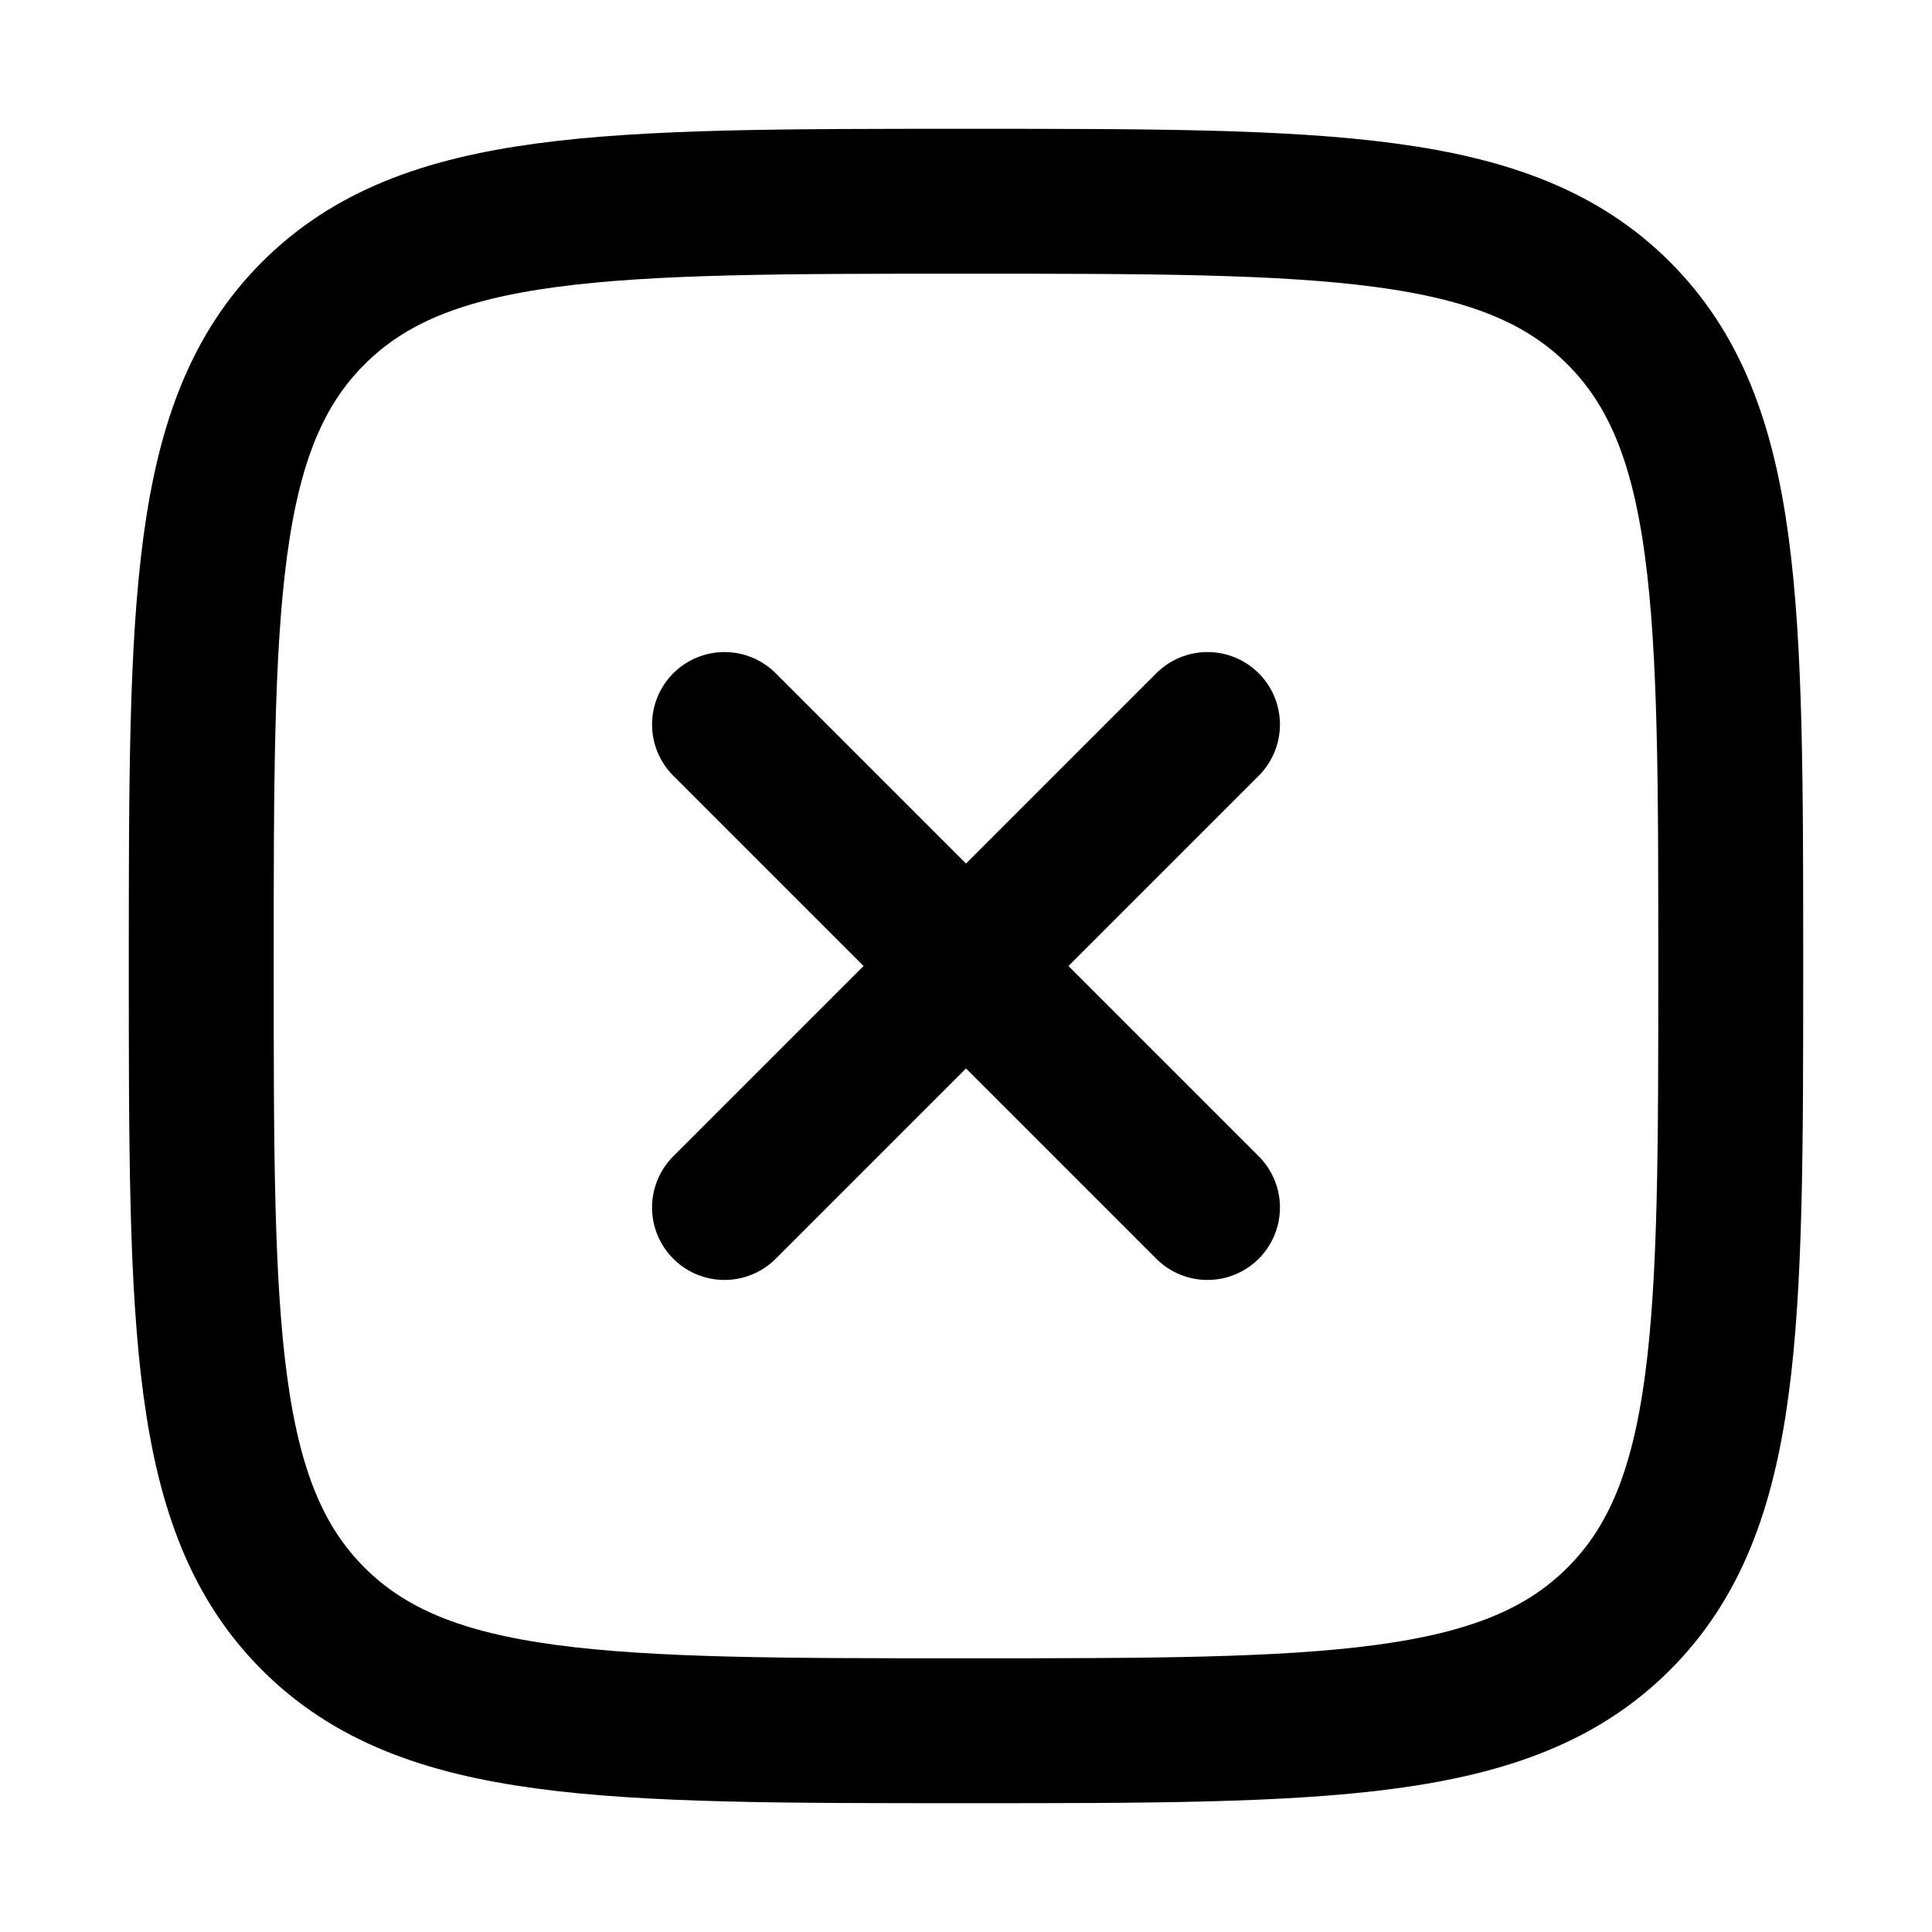
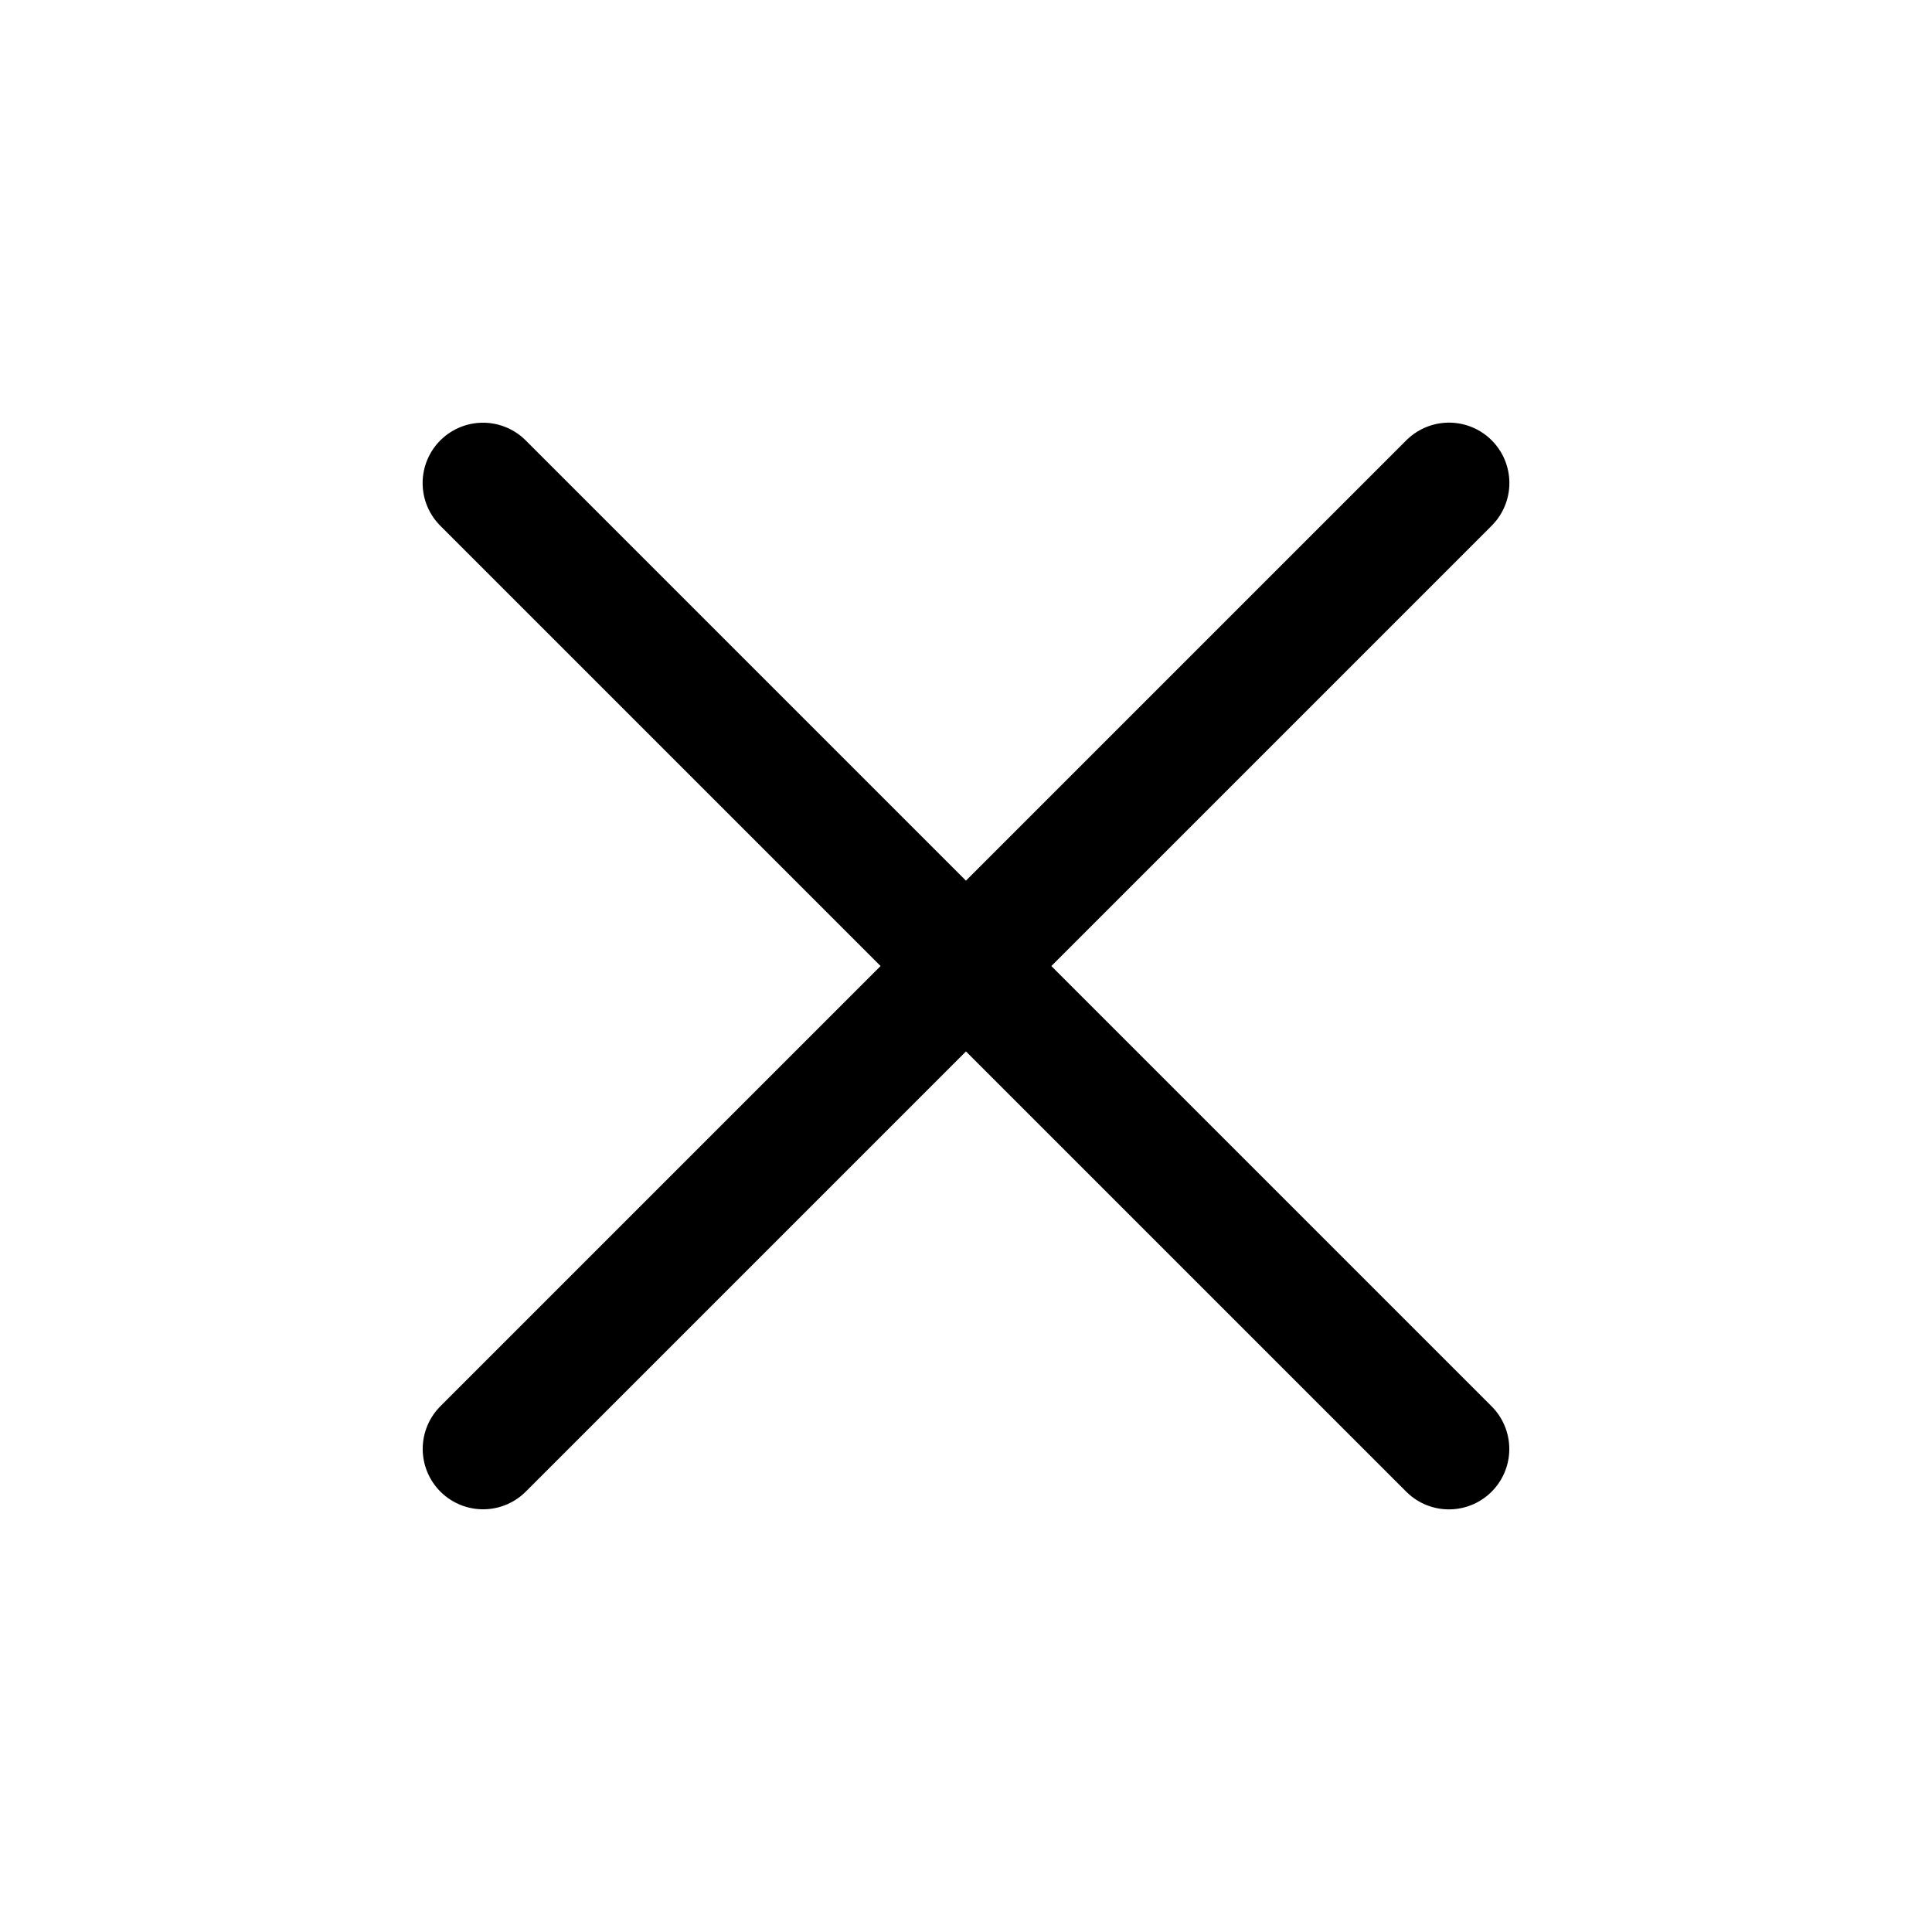
- <svg xmlns="http://www.w3.org/2000/svg" viewBox="0 0 24 24" width="24" height="24" color="currentColor" fill="none" stroke="currentColor" stroke-width="1.8" stroke-linecap="round" stroke-linejoin="round">
-   <path d="M12 21.5H12H12C16.478 21.5 18.718 21.5 20.109 20.109C21.5 18.718 21.5 16.478 21.5 12V12V12C21.5 7.522 21.5 5.282 20.109 3.891C18.718 2.5 16.478 2.5 12 2.5C7.522 2.5 5.282 2.5 3.891 3.891C2.5 5.282 2.5 7.522 2.5 12C2.5 16.478 2.5 18.718 3.891 20.109C5.282 21.5 7.522 21.5 12 21.5Z" />
-   <path d="M15 9L9 15M15 15L9 9" />
+ <svg xmlns="http://www.w3.org/2000/svg" viewBox="0 0 24 24" width="24" height="24" color="currentColor" fill="none" stroke="currentColor" stroke-width="1.5" stroke-linecap="round" stroke-linejoin="round">
+   <path d="M18 6L6.001 17.999M17.999 18L6 6.001" />
</svg>
